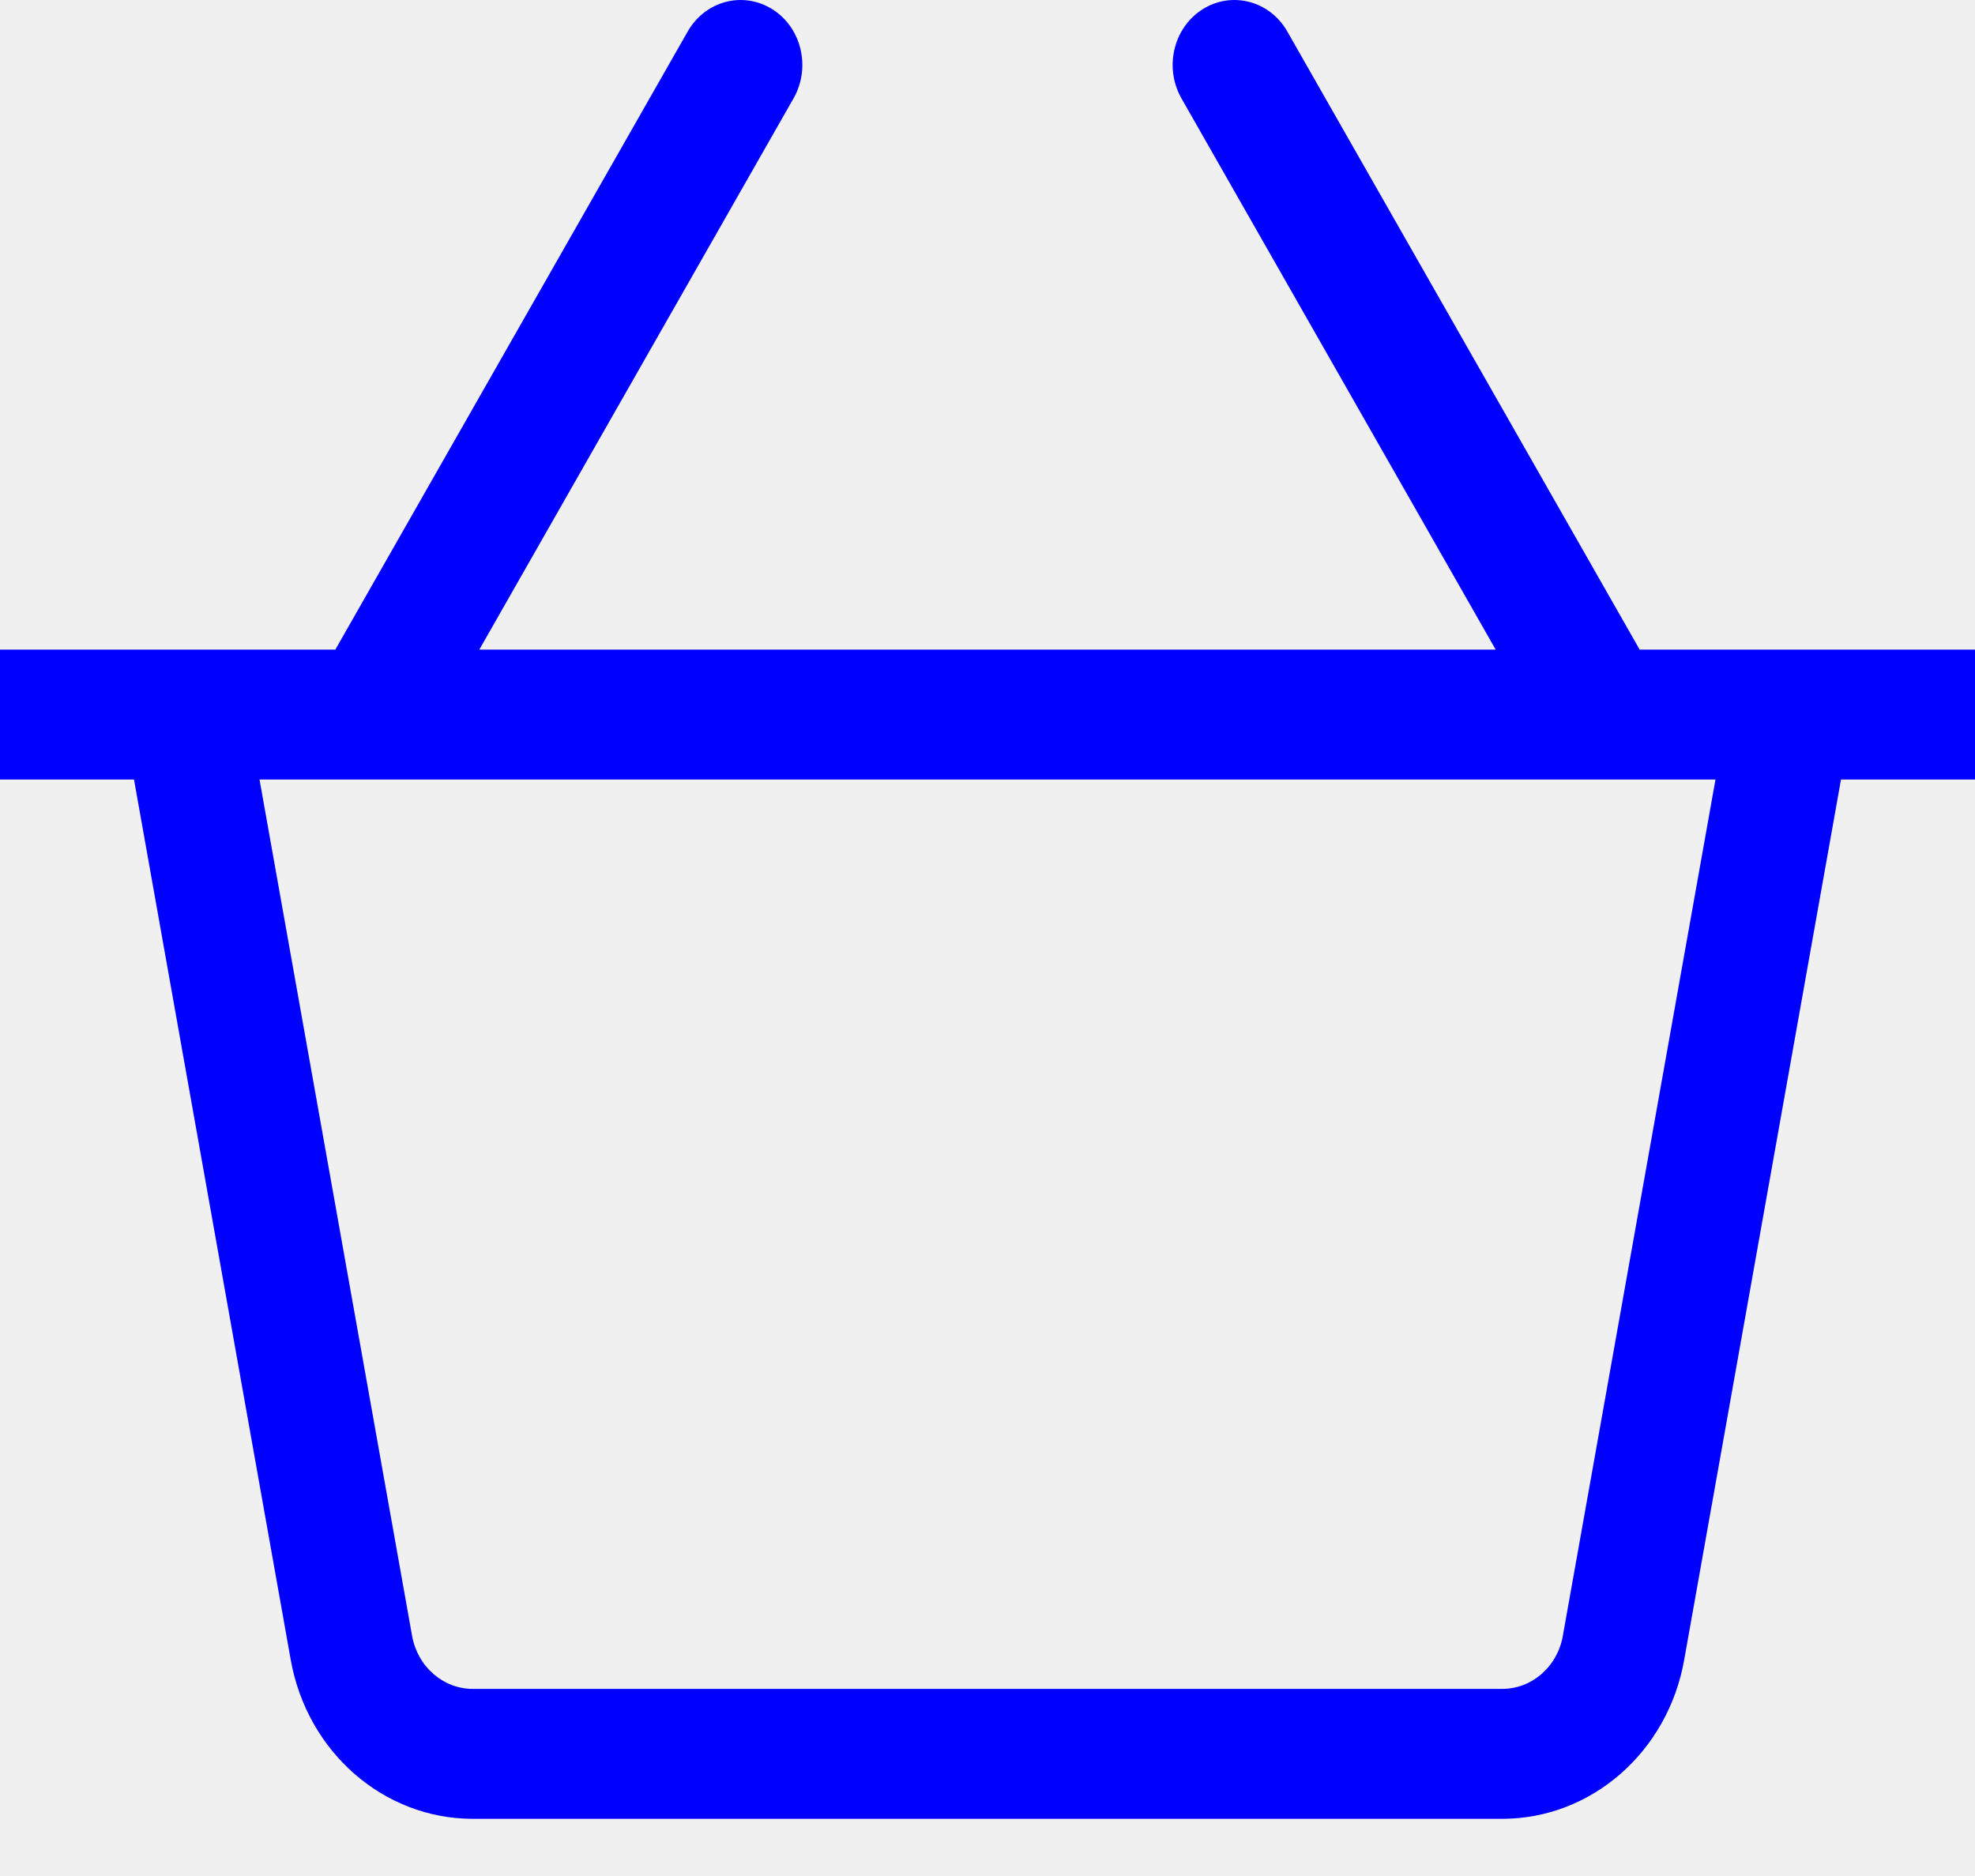
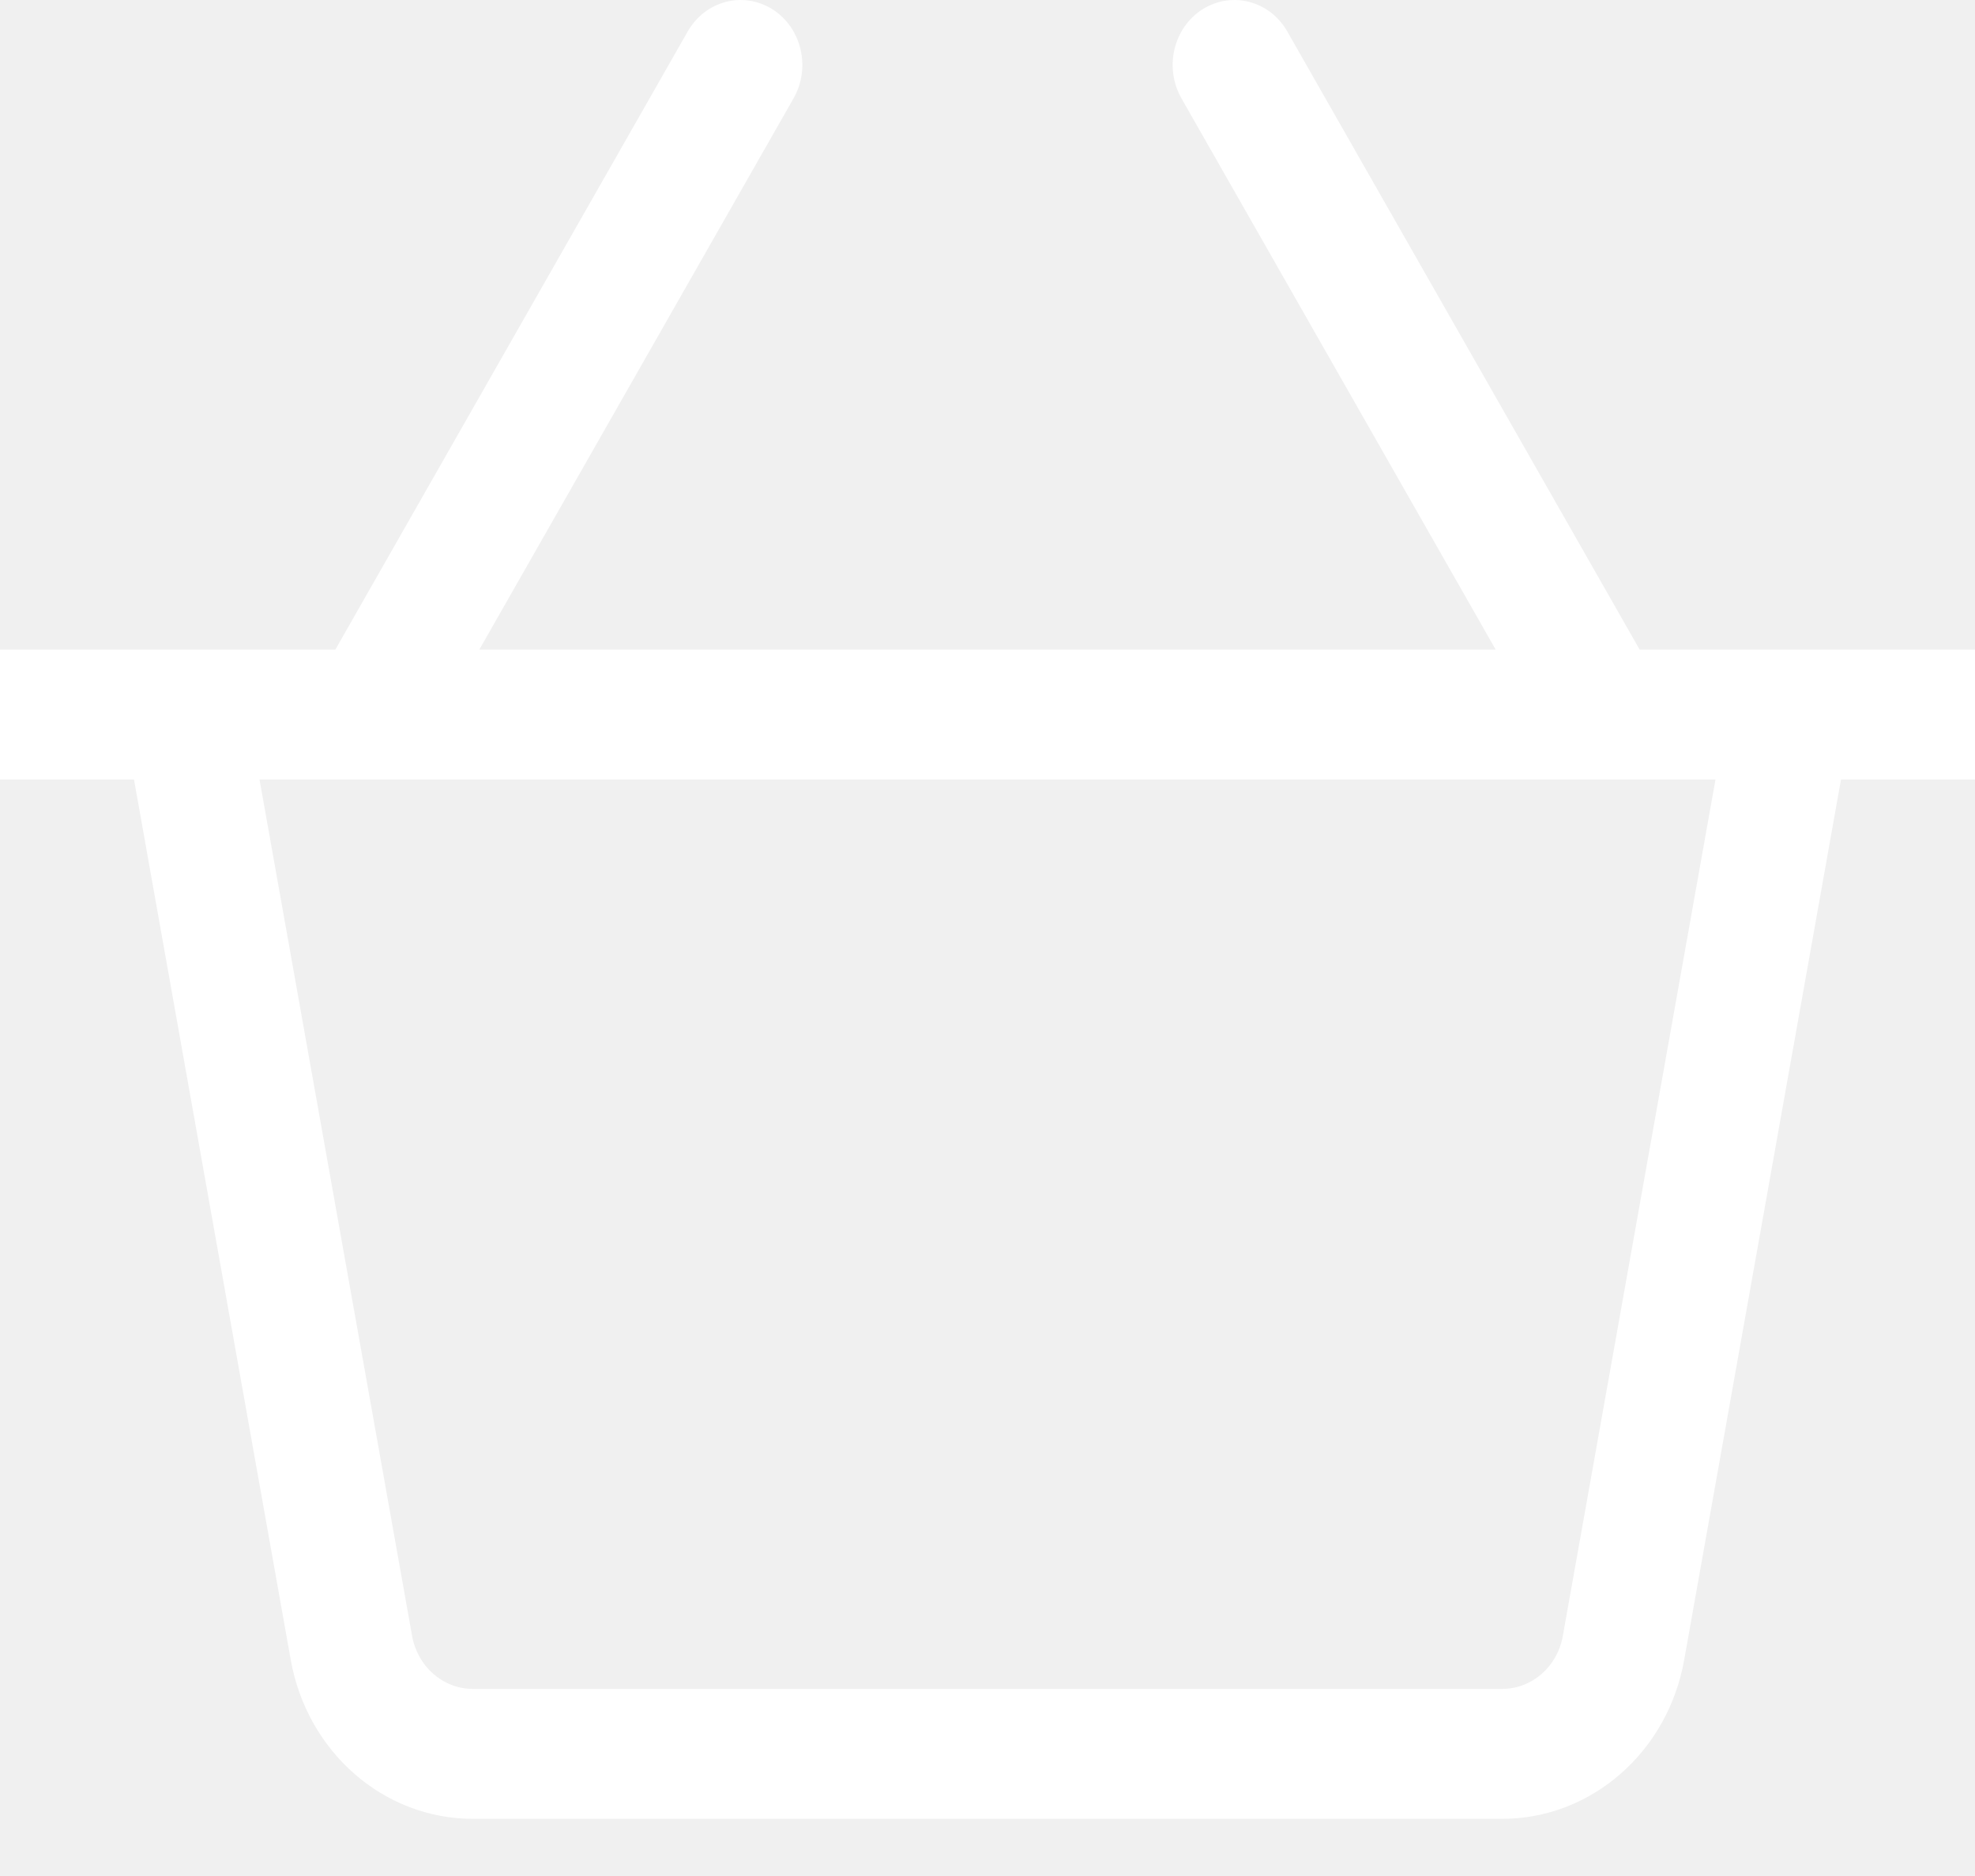
<svg xmlns="http://www.w3.org/2000/svg" width="20" height="19" viewBox="0 0 20 19" fill="none">
-   <path d="M20 6.579H16.604L13.036 0.319C12.859 0.008 12.475 -0.093 12.178 0.094C11.882 0.281 11.787 0.685 11.964 0.996L15.146 6.579H4.854L8.036 0.996C8.213 0.685 8.118 0.281 7.822 0.094C7.524 -0.093 7.142 0.008 6.964 0.319L3.396 6.579H0V7.895H1.357L2.944 16.81C3.11 17.744 3.885 18.421 4.788 18.421H15.212C16.114 18.421 16.89 17.744 17.055 16.811L18.643 7.895H20C20 7.895 20 6.579 20 6.579ZM15.826 16.569C15.771 16.88 15.513 17.105 15.212 17.105H4.788C4.487 17.105 4.229 16.88 4.173 16.568L2.628 7.895H17.372L15.826 16.569Z" fill="blue" />
+   <path d="M20 6.579H16.604L13.036 0.319C12.859 0.008 12.475 -0.093 12.178 0.094C11.882 0.281 11.787 0.685 11.964 0.996L15.146 6.579H4.854L8.036 0.996C8.213 0.685 8.118 0.281 7.822 0.094C7.524 -0.093 7.142 0.008 6.964 0.319L3.396 6.579H0V7.895H1.357L2.944 16.81C3.11 17.744 3.885 18.421 4.788 18.421H15.212C16.114 18.421 16.89 17.744 17.055 16.811L18.643 7.895H20C20 7.895 20 6.579 20 6.579ZM15.826 16.569C15.771 16.88 15.513 17.105 15.212 17.105H4.788C4.487 17.105 4.229 16.88 4.173 16.568L2.628 7.895H17.372L15.826 16.569Z" fill="white" />
</svg>
